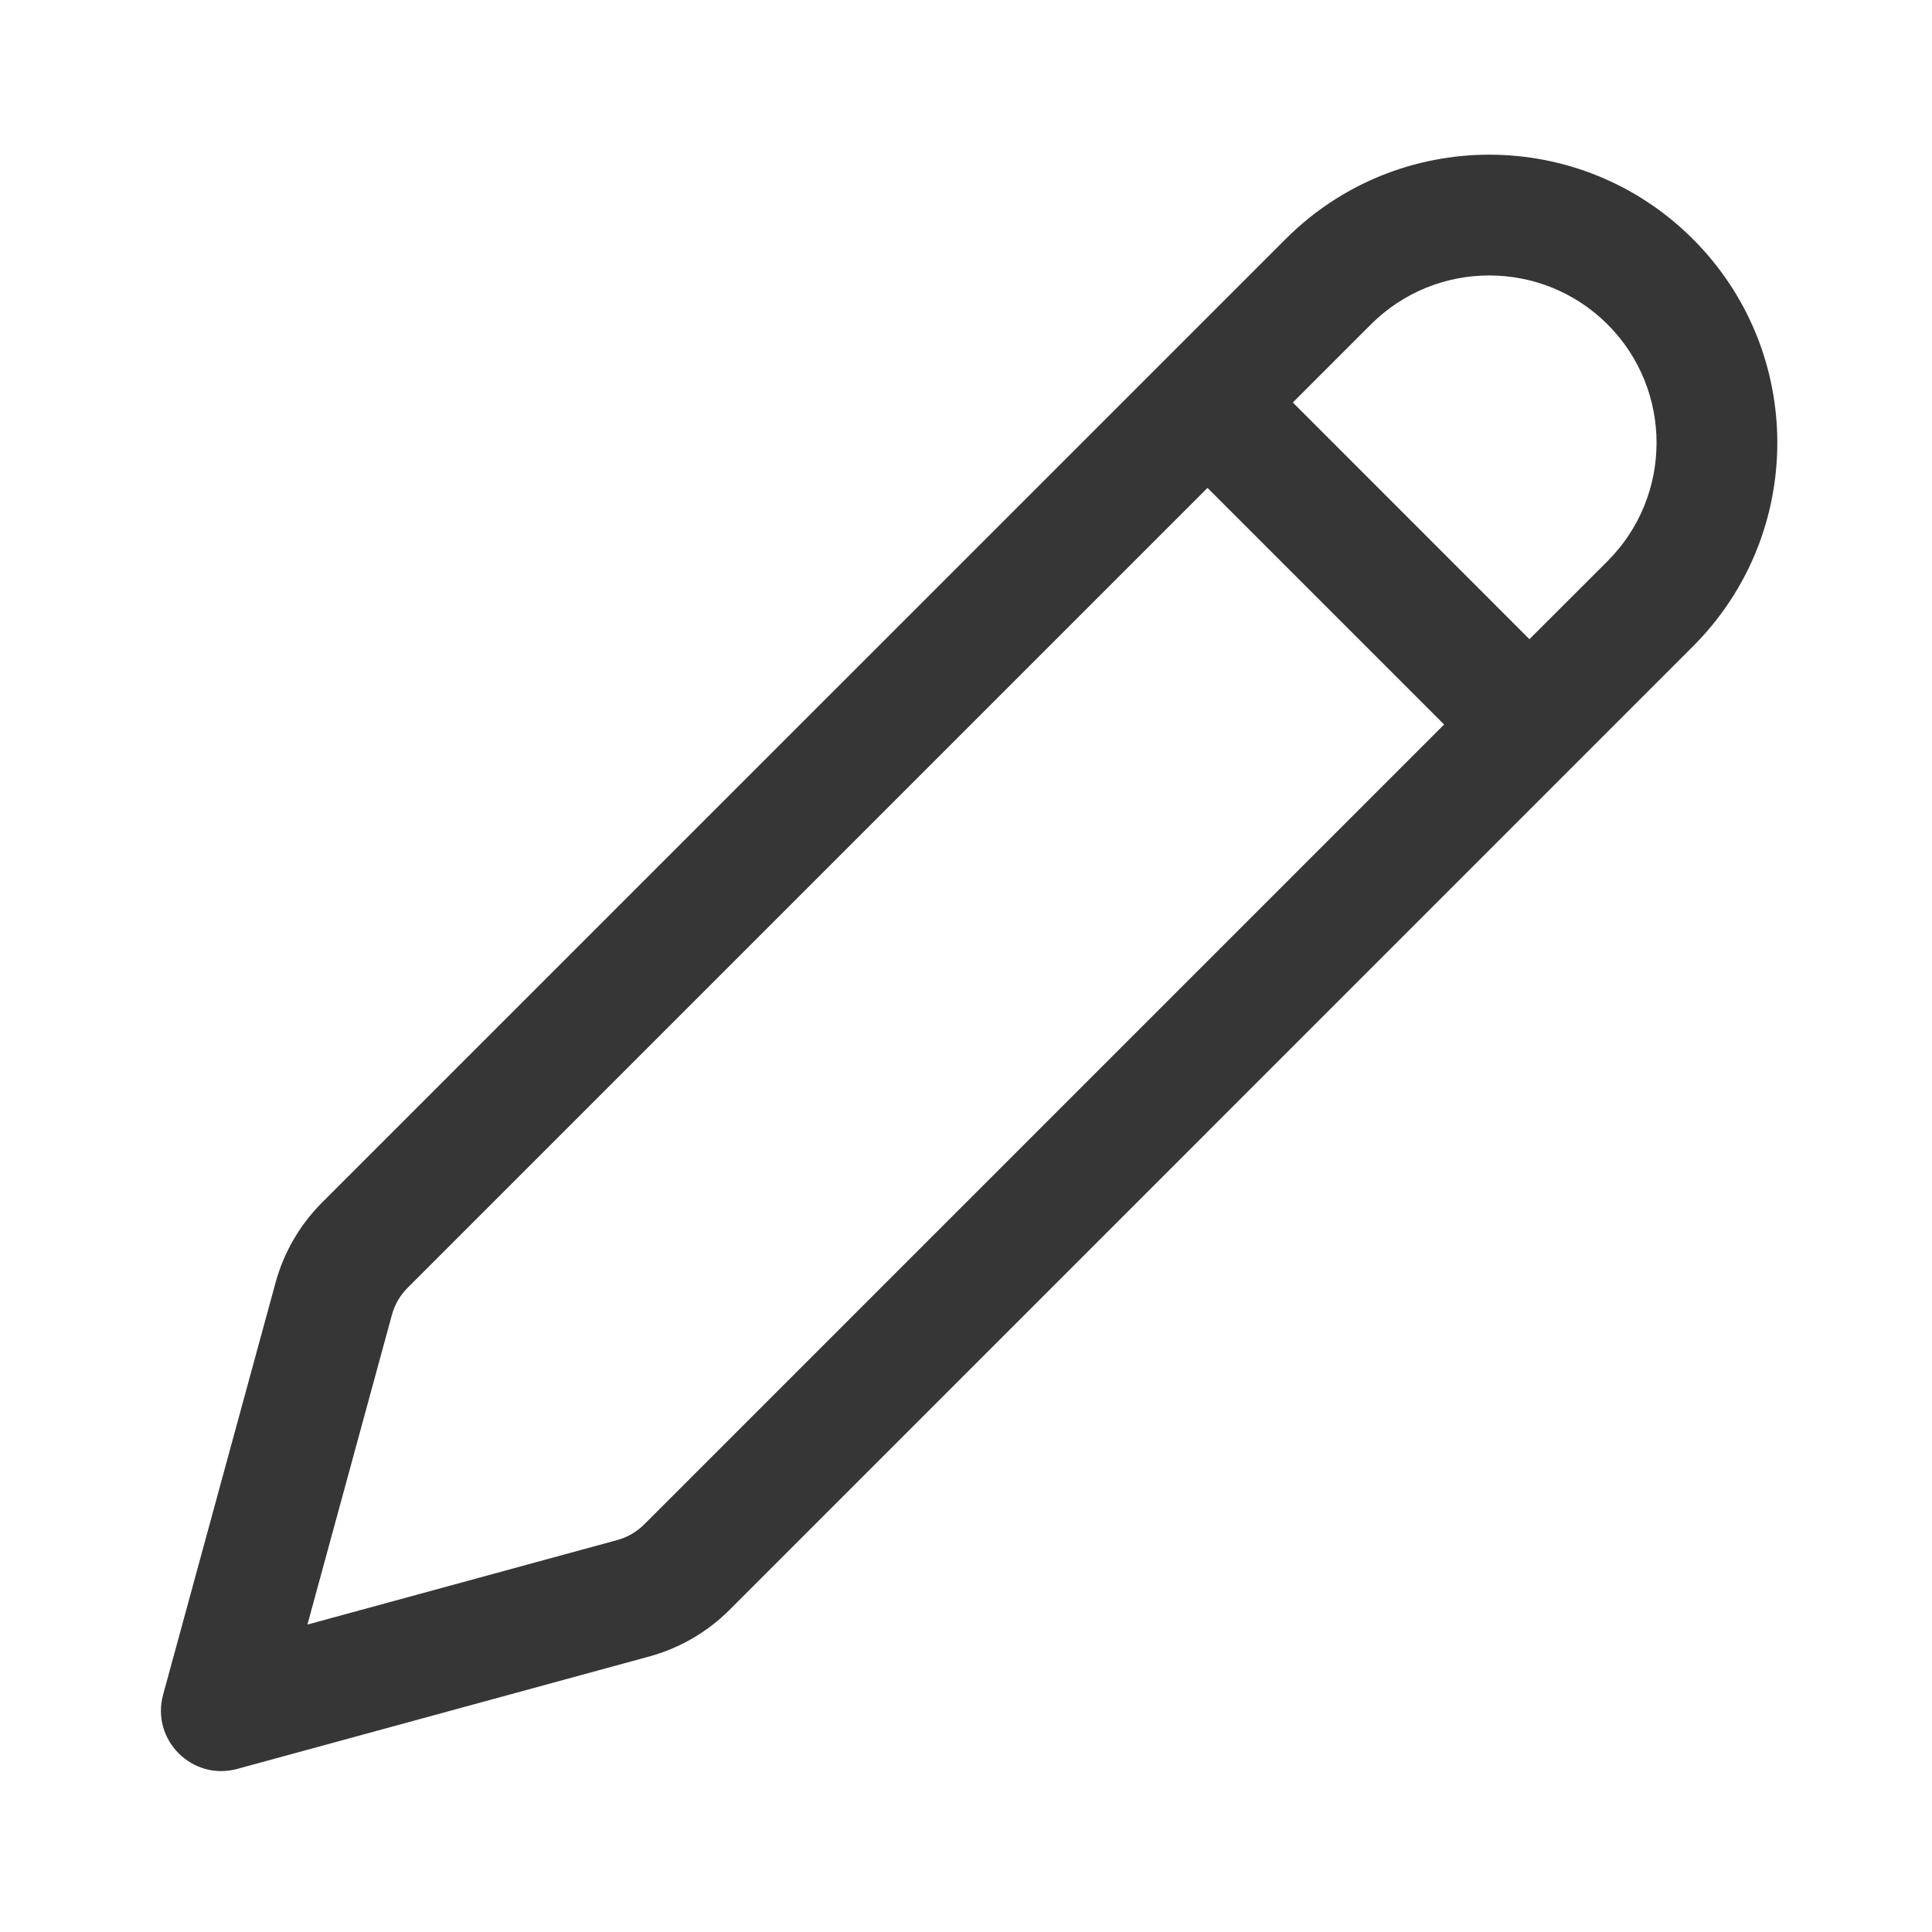
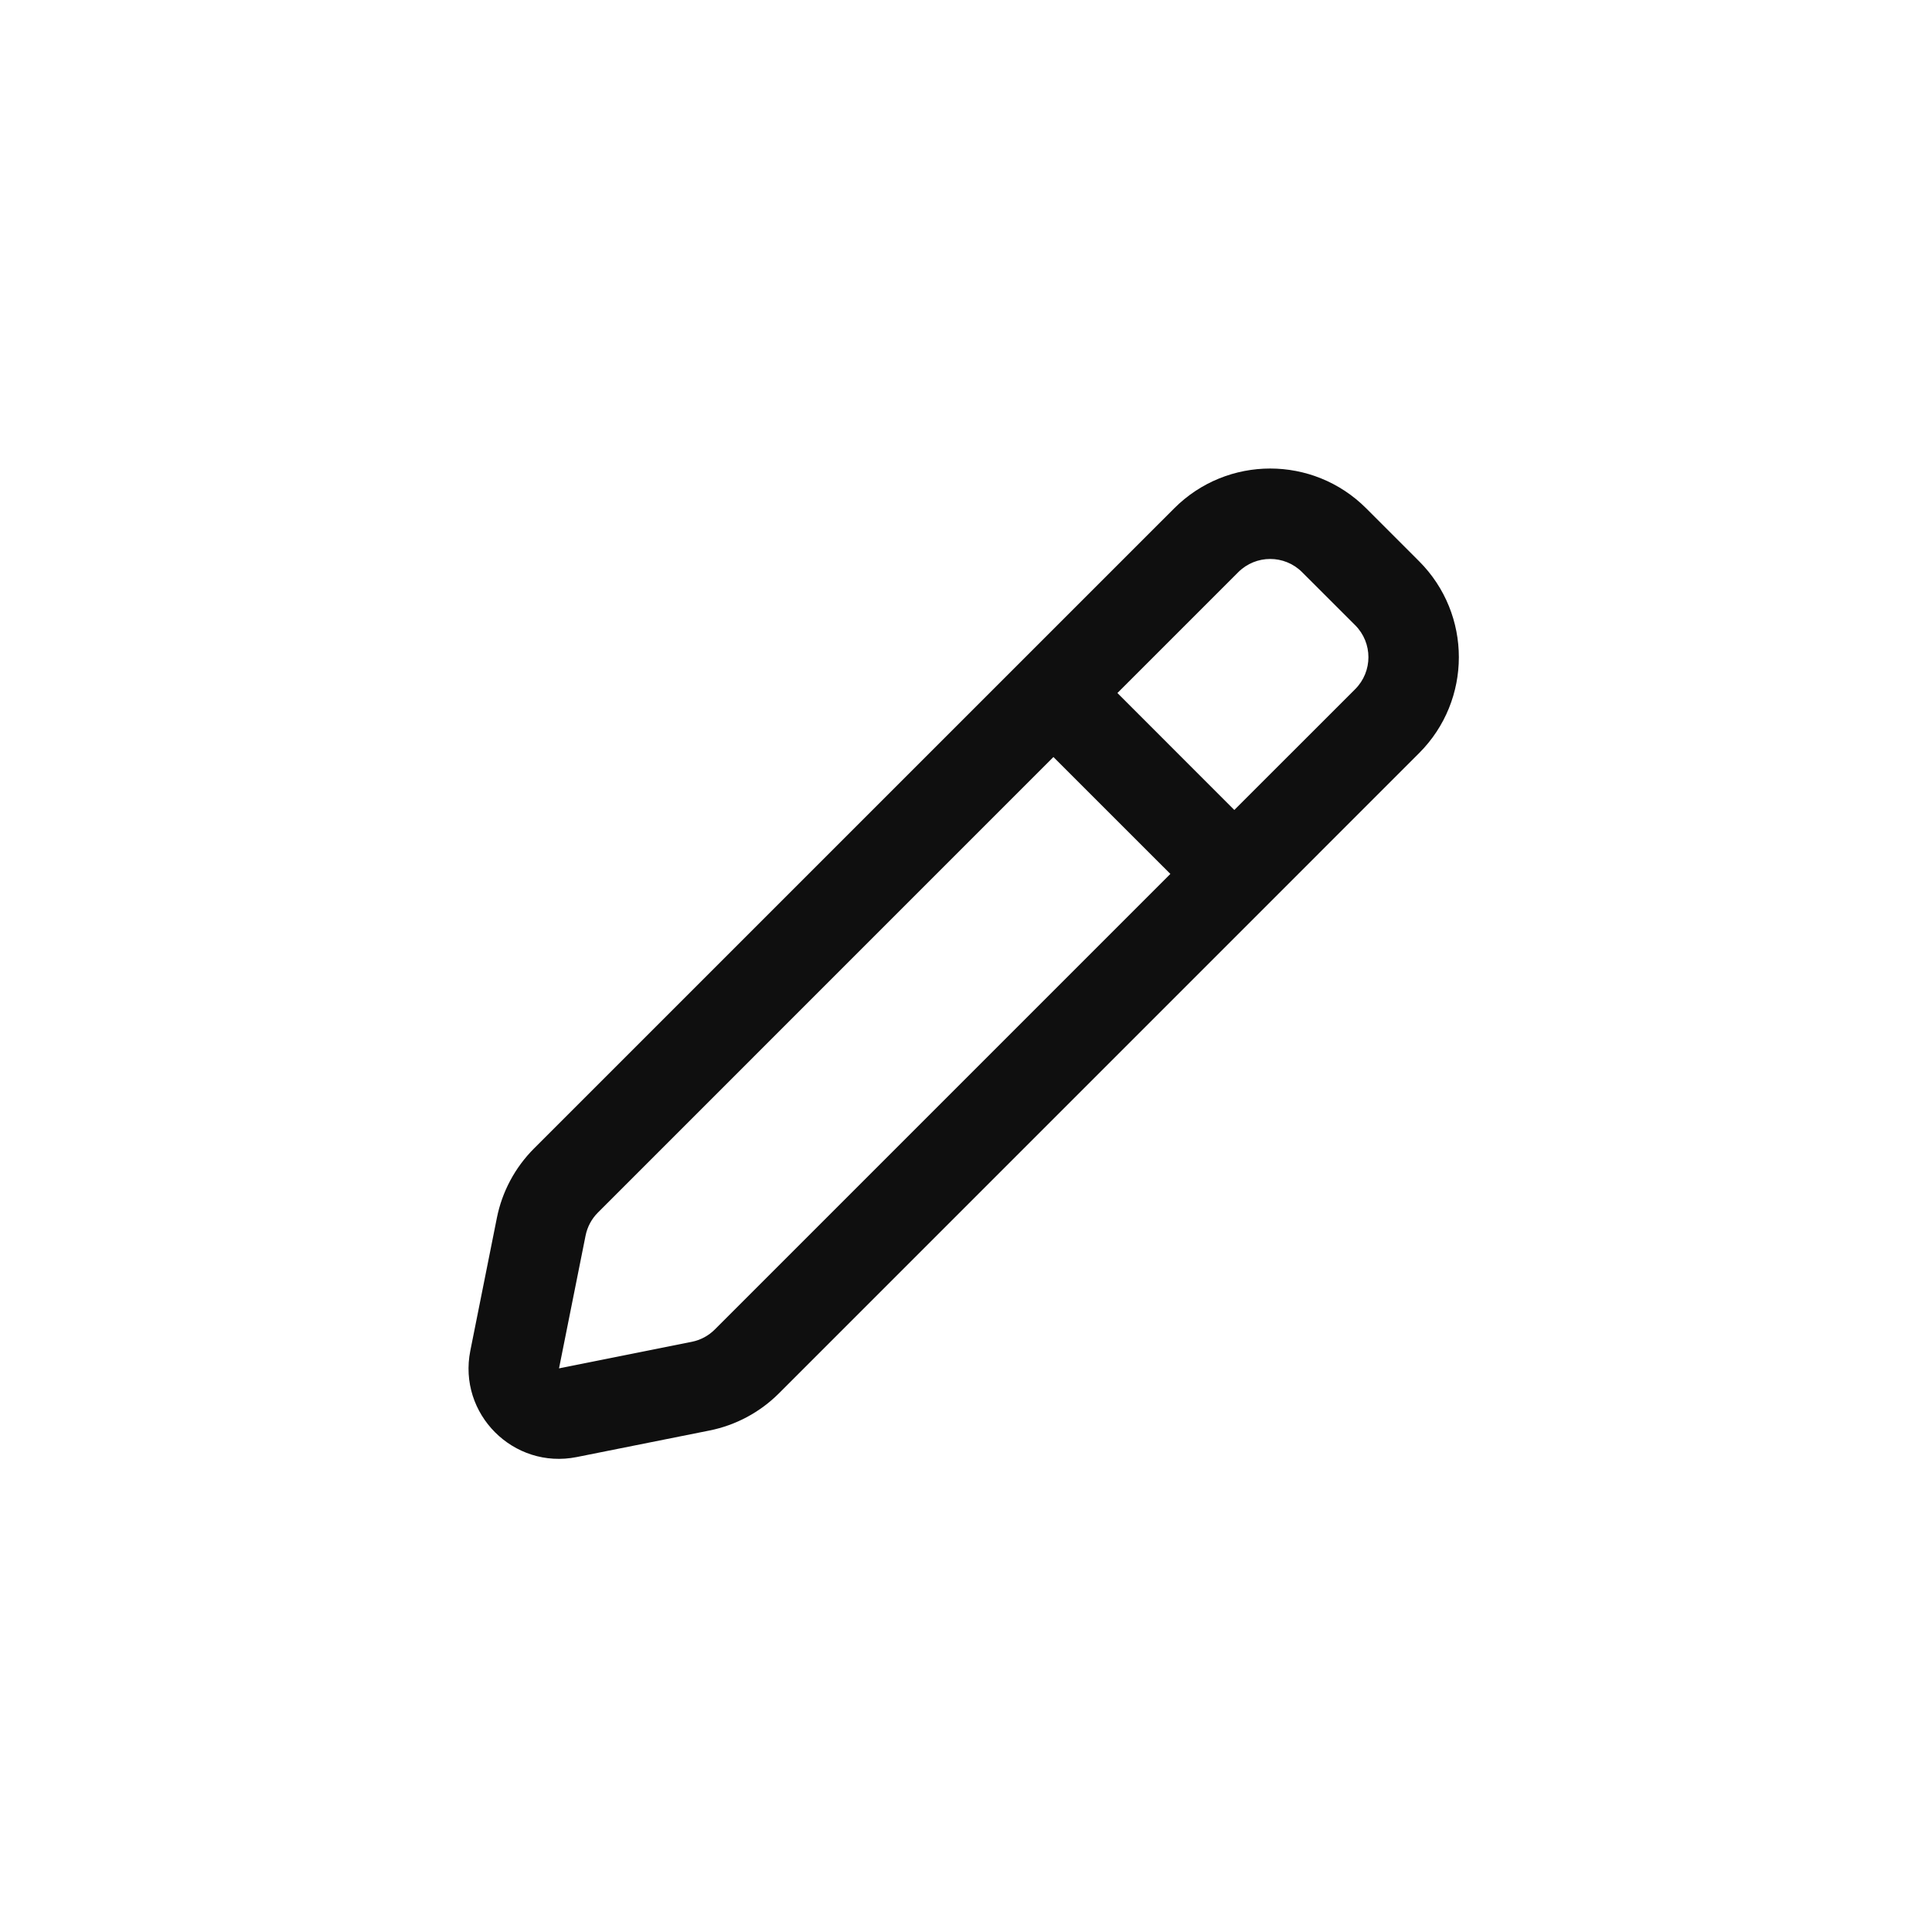
- <svg xmlns="http://www.w3.org/2000/svg" width="64px" height="64px" viewBox="0 0 24 24" version="1.1" fill="#000000">
+ <svg xmlns="http://www.w3.org/2000/svg" width="64px" height="64px" viewBox="-9.36 -9.36 42.72 42.72" fill="none">
  <g id="SVGRepo_bgCarrier" stroke-width="0" />
  <g id="SVGRepo_tracerCarrier" stroke-linecap="round" stroke-linejoin="round" />
  <g id="SVGRepo_iconCarrier">
-     <g id="🔍-Product-Icons" stroke="none" stroke-width="1" fill="none" fill-rule="evenodd">
-       <g id="ic_fluent_edit_24_regular" fill="#363636" fill-rule="nonzero">
-         <path d="M21.03,2.97 C22.428,4.367 22.428,6.633 21.03,8.03 L9.062,19.999 C8.785,20.276 8.441,20.475 8.063,20.578 L2.947,21.974 C2.387,22.126 1.874,21.613 2.026,21.053 L3.422,15.937 C3.525,15.559 3.724,15.215 4.001,14.938 L15.97,2.97 C17.367,1.572 19.633,1.572 21.03,2.97 Z M15,6.061 L5.062,15.999 C4.97,16.091 4.903,16.206 4.869,16.332 L3.819,20.181 L7.668,19.131 C7.794,19.097 7.909,19.03 8.001,18.938 L17.939,9 L15,6.061 Z M17.03,4.03 L16.06,5 L18.999,7.94 L19.97,6.97 C20.781,6.158 20.781,4.842 19.97,4.03 C19.158,3.219 17.842,3.219 17.03,4.03 Z" id="🎨-Color"> </path>
-       </g>
-     </g>
+     <path fill-rule="evenodd" clip-rule="evenodd" d="M20.848 1.879C19.676 0.707 17.777 0.707 16.605 1.879L2.447 16.036C2.029 16.455 1.743 16.988 1.627 17.569L1.04 20.505C0.76 21.904 1.994 23.138 3.393 22.858L6.329 22.271C6.909 22.155 7.443 21.869 7.862 21.451L22.019 7.293C23.191 6.121 23.191 4.222 22.019 3.05L20.848 1.879ZM18.019 3.293C18.41 2.902 19.043 2.902 19.433 3.293L20.605 4.464C20.996 4.855 20.996 5.488 20.605 5.879L17.933 8.55L15.348 5.964L18.019 3.293ZM13.933 7.379L3.862 17.451C3.722 17.59 3.627 17.768 3.588 17.962L3.001 20.897L5.936 20.31C6.13 20.271 6.308 20.176 6.447 20.036L16.519 9.964L13.933 7.379Z" fill="#0F0F0F" />
  </g>
</svg>
